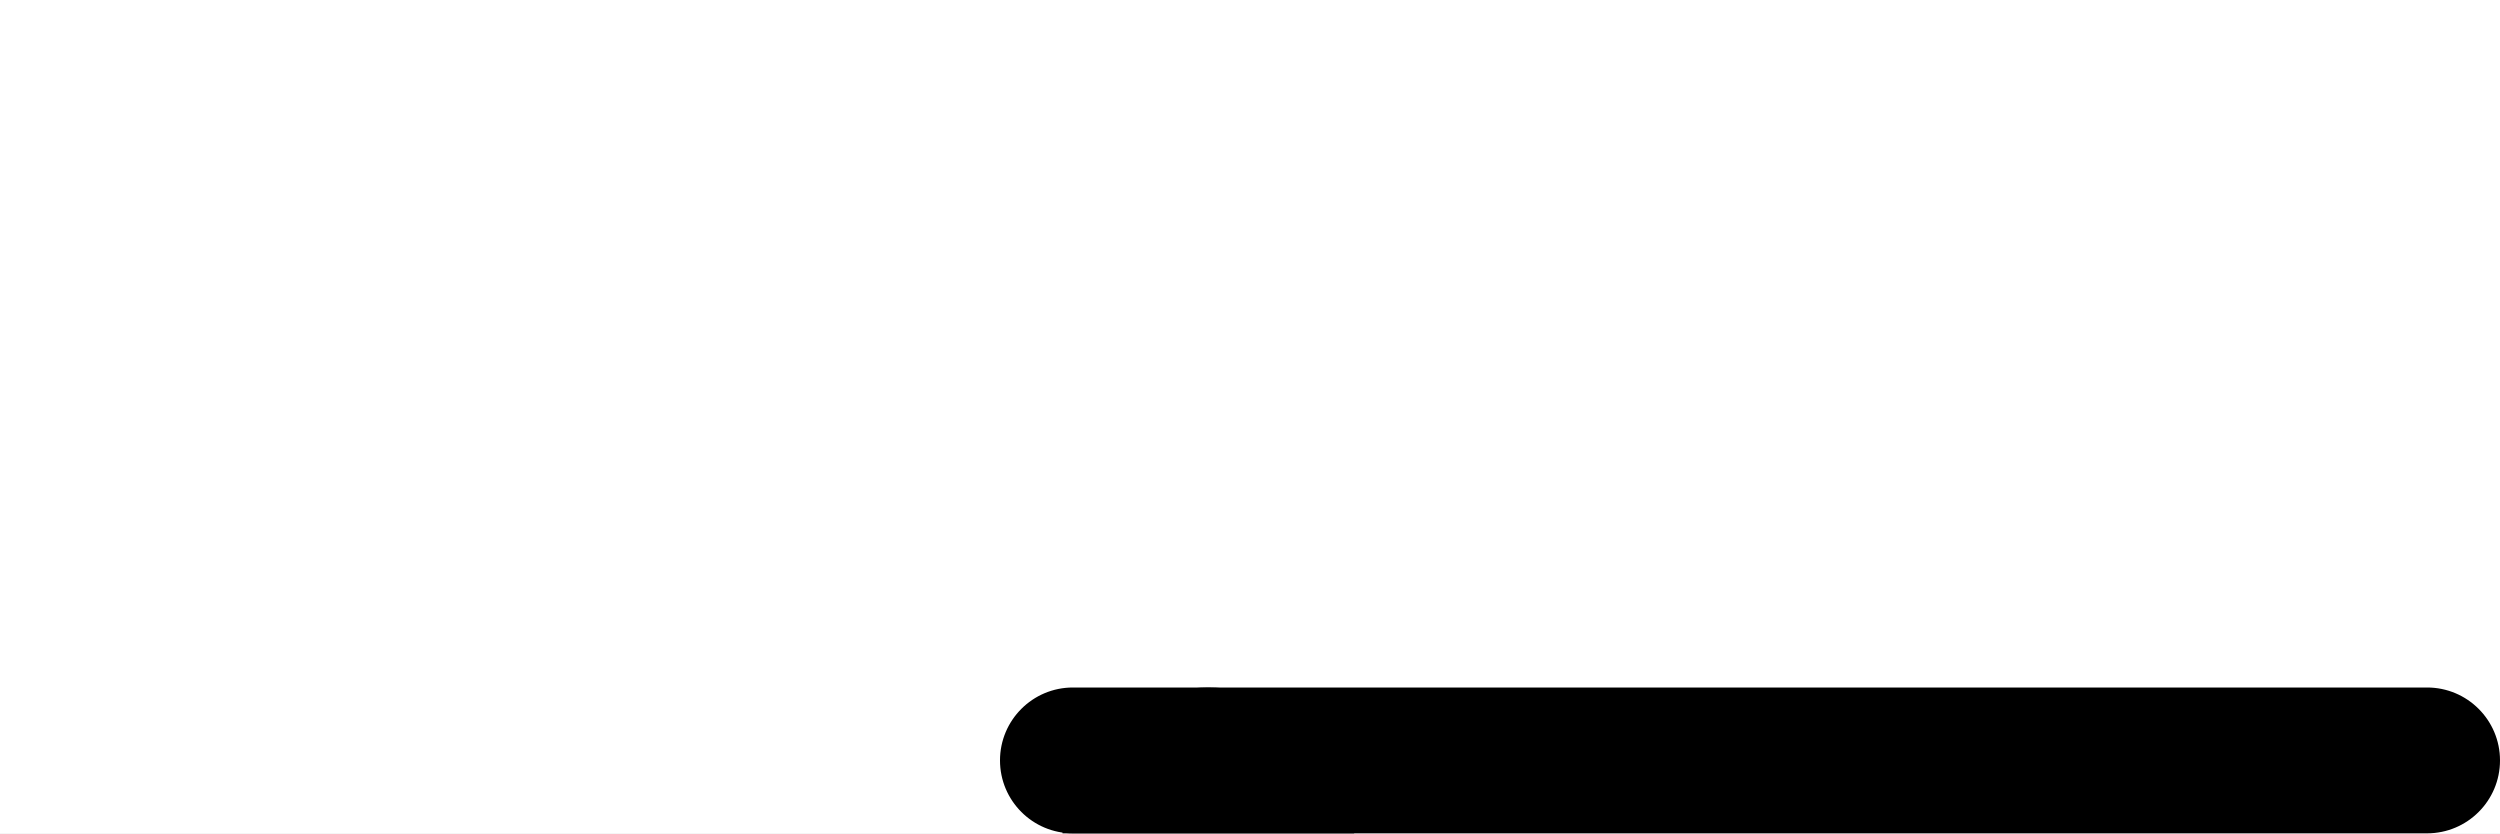
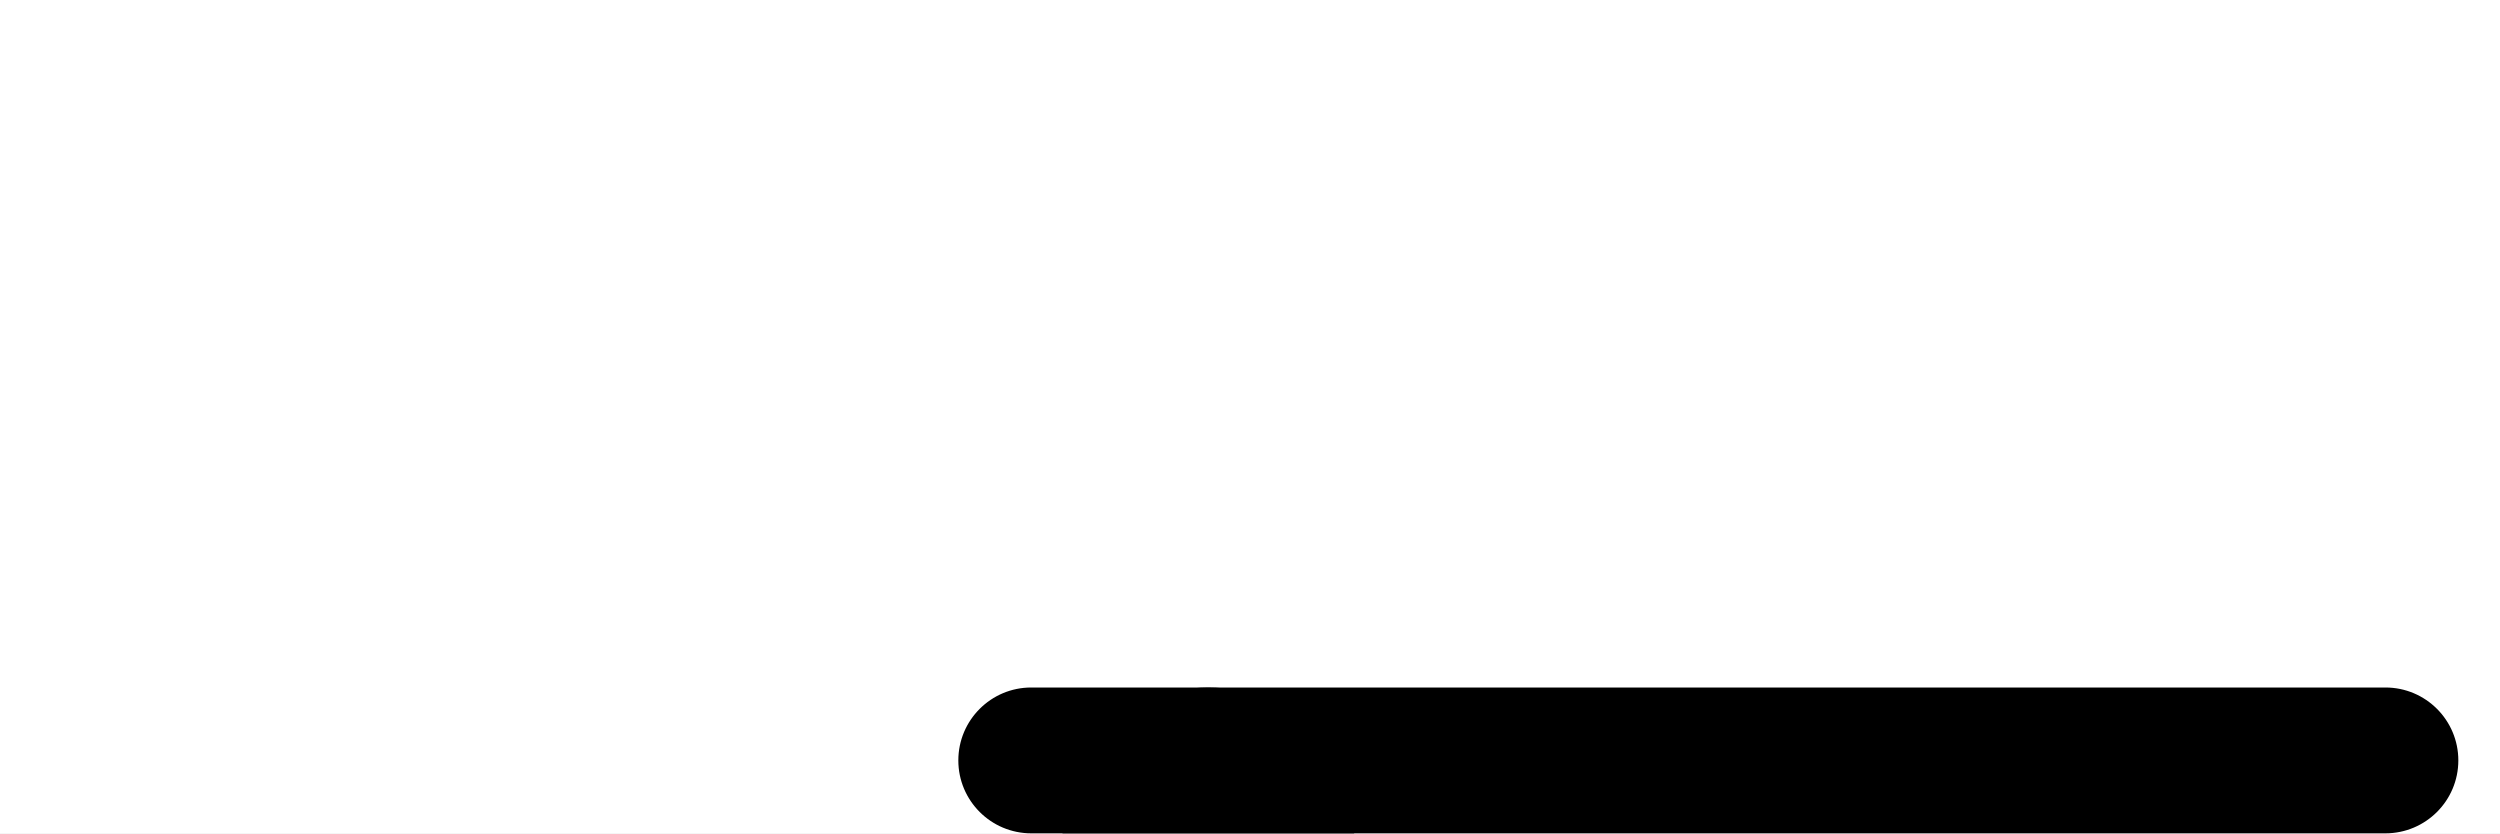
<svg xmlns="http://www.w3.org/2000/svg" viewBox="0 0 600 200" preserveAspectRatio="xMaxYMax slice" style="width: 100%; height: 200px; display: block;">
  <rect width="100%" height="100%" fill="white" />
  <g transform="translate(240, 165)">
-     <rect x="0" y="0" width="360" height="35" rx="17.5" fill="black" />
+     <rect x="-10" y="0" width="360" height="35" rx="17.5" fill="black" />
    <circle cx="50" cy="35" r="35" fill="black" />
  </g>
</svg>
